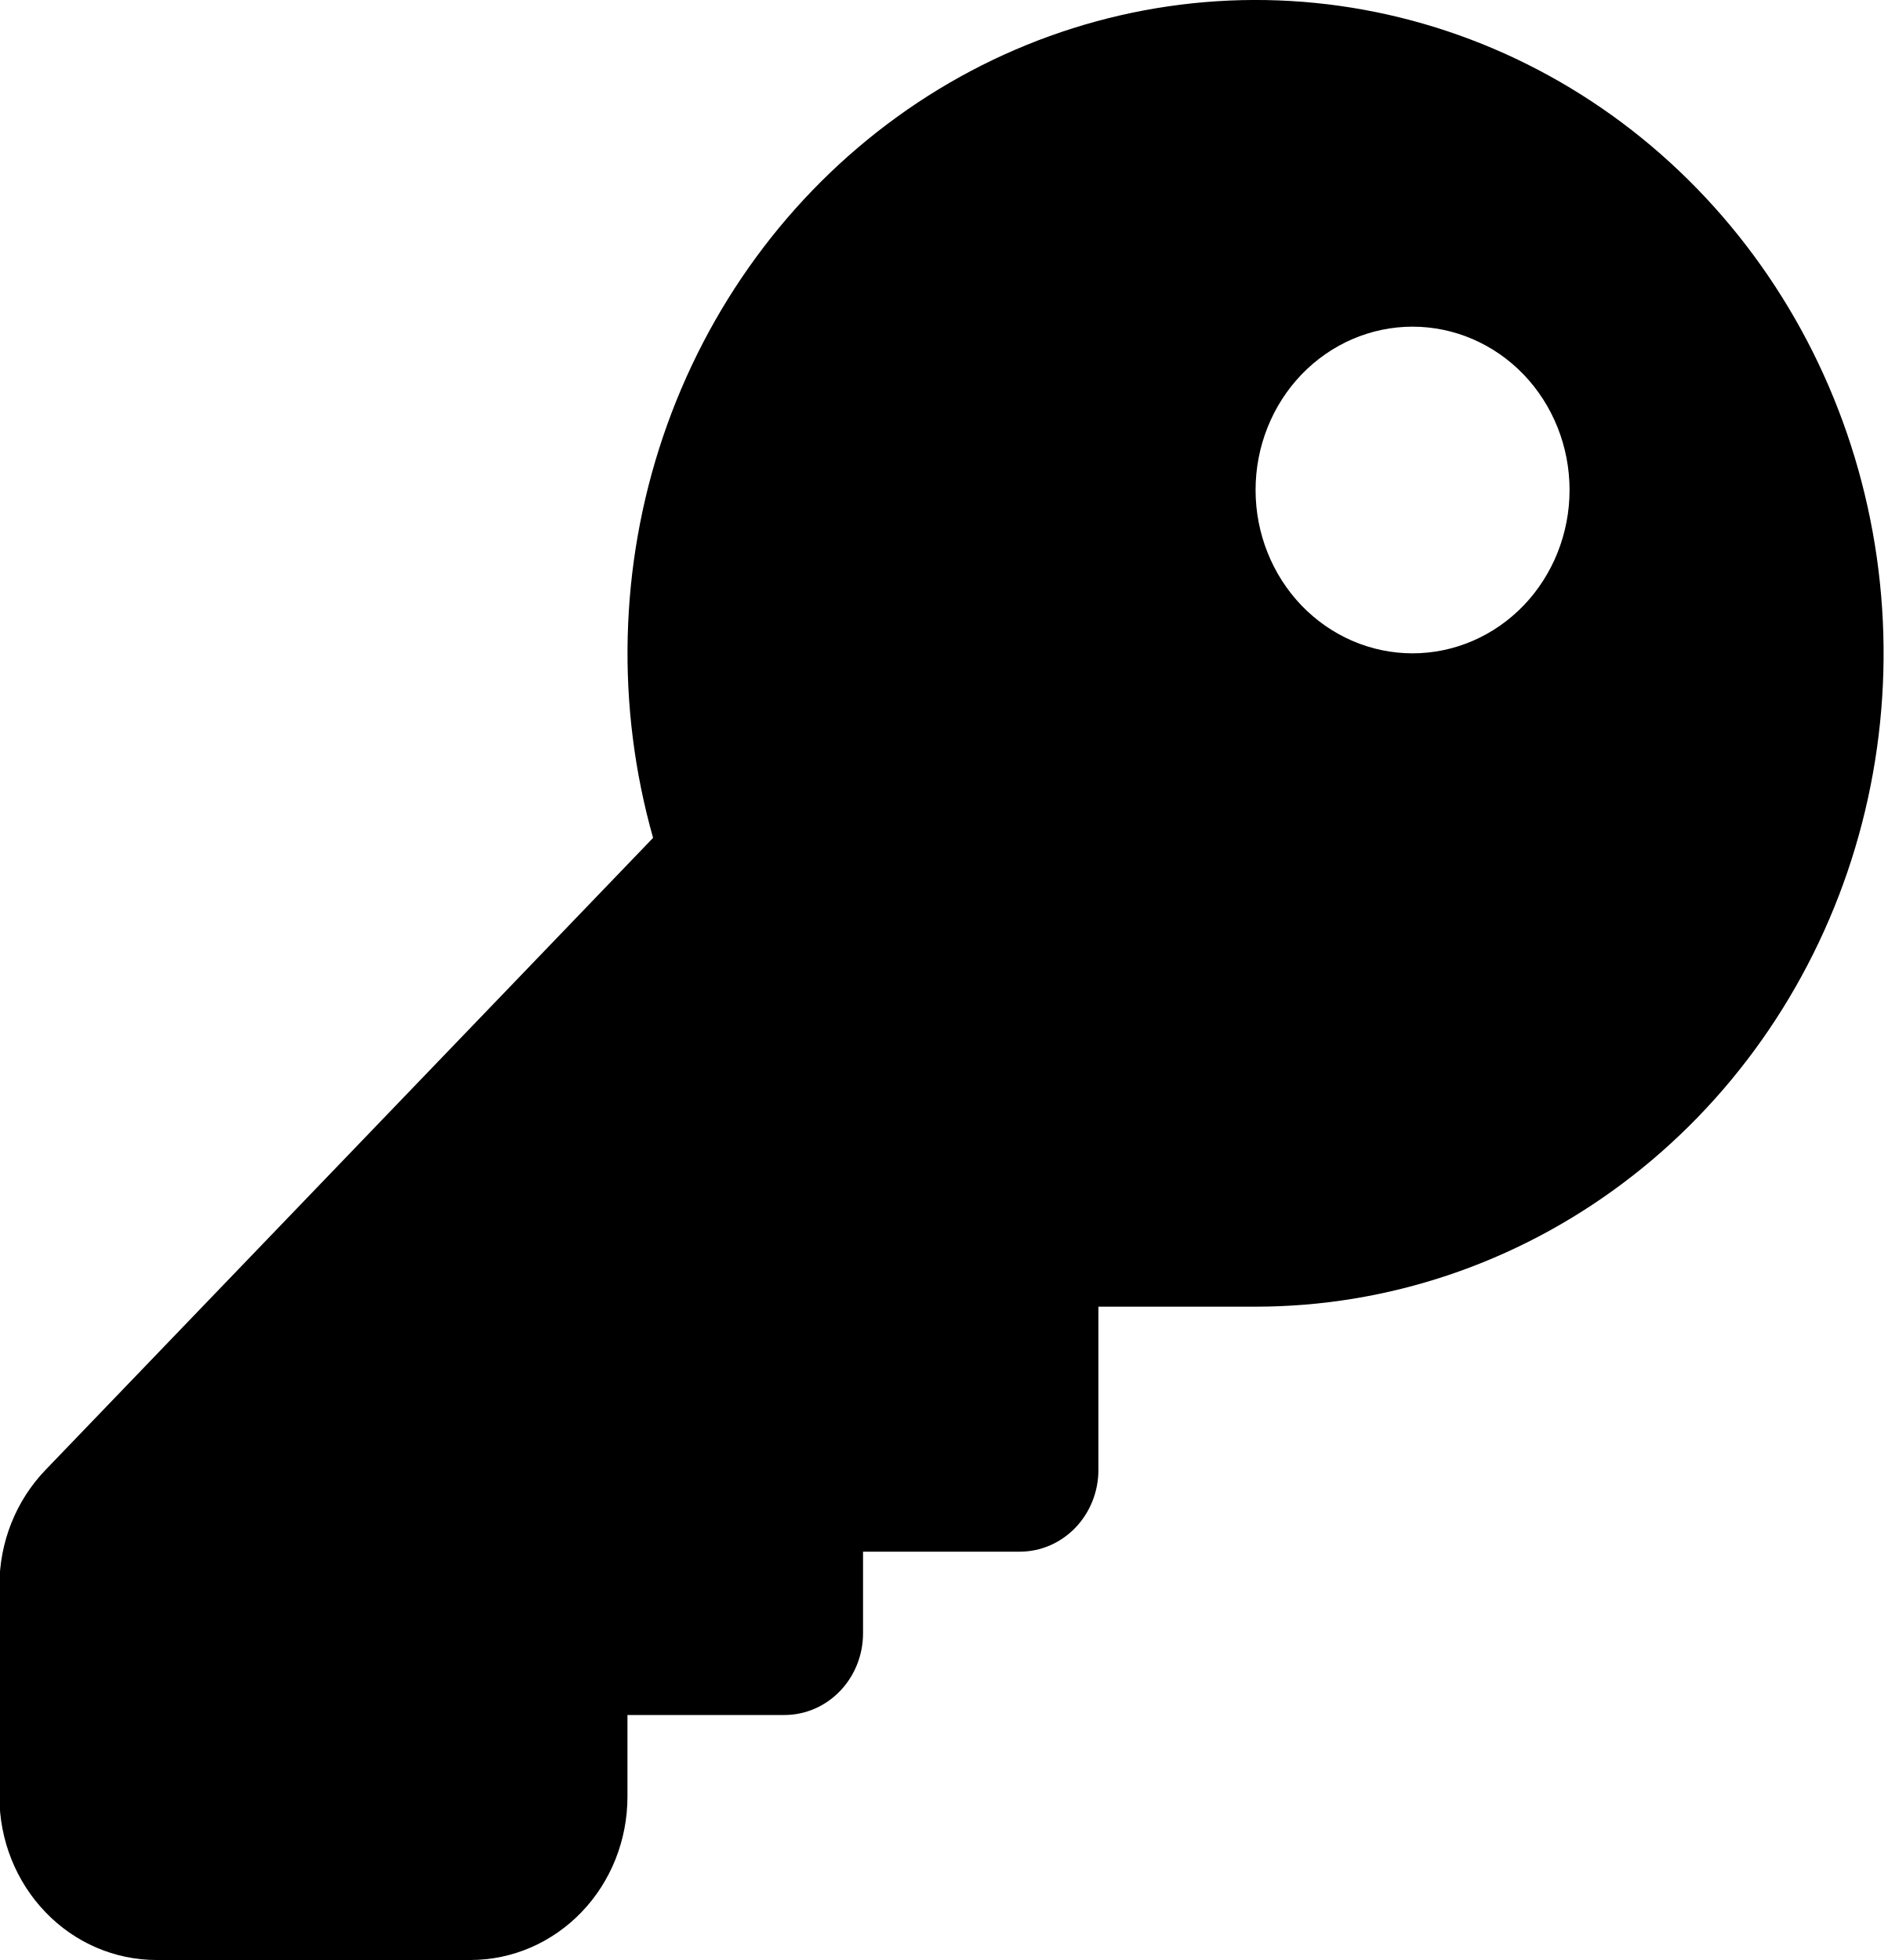
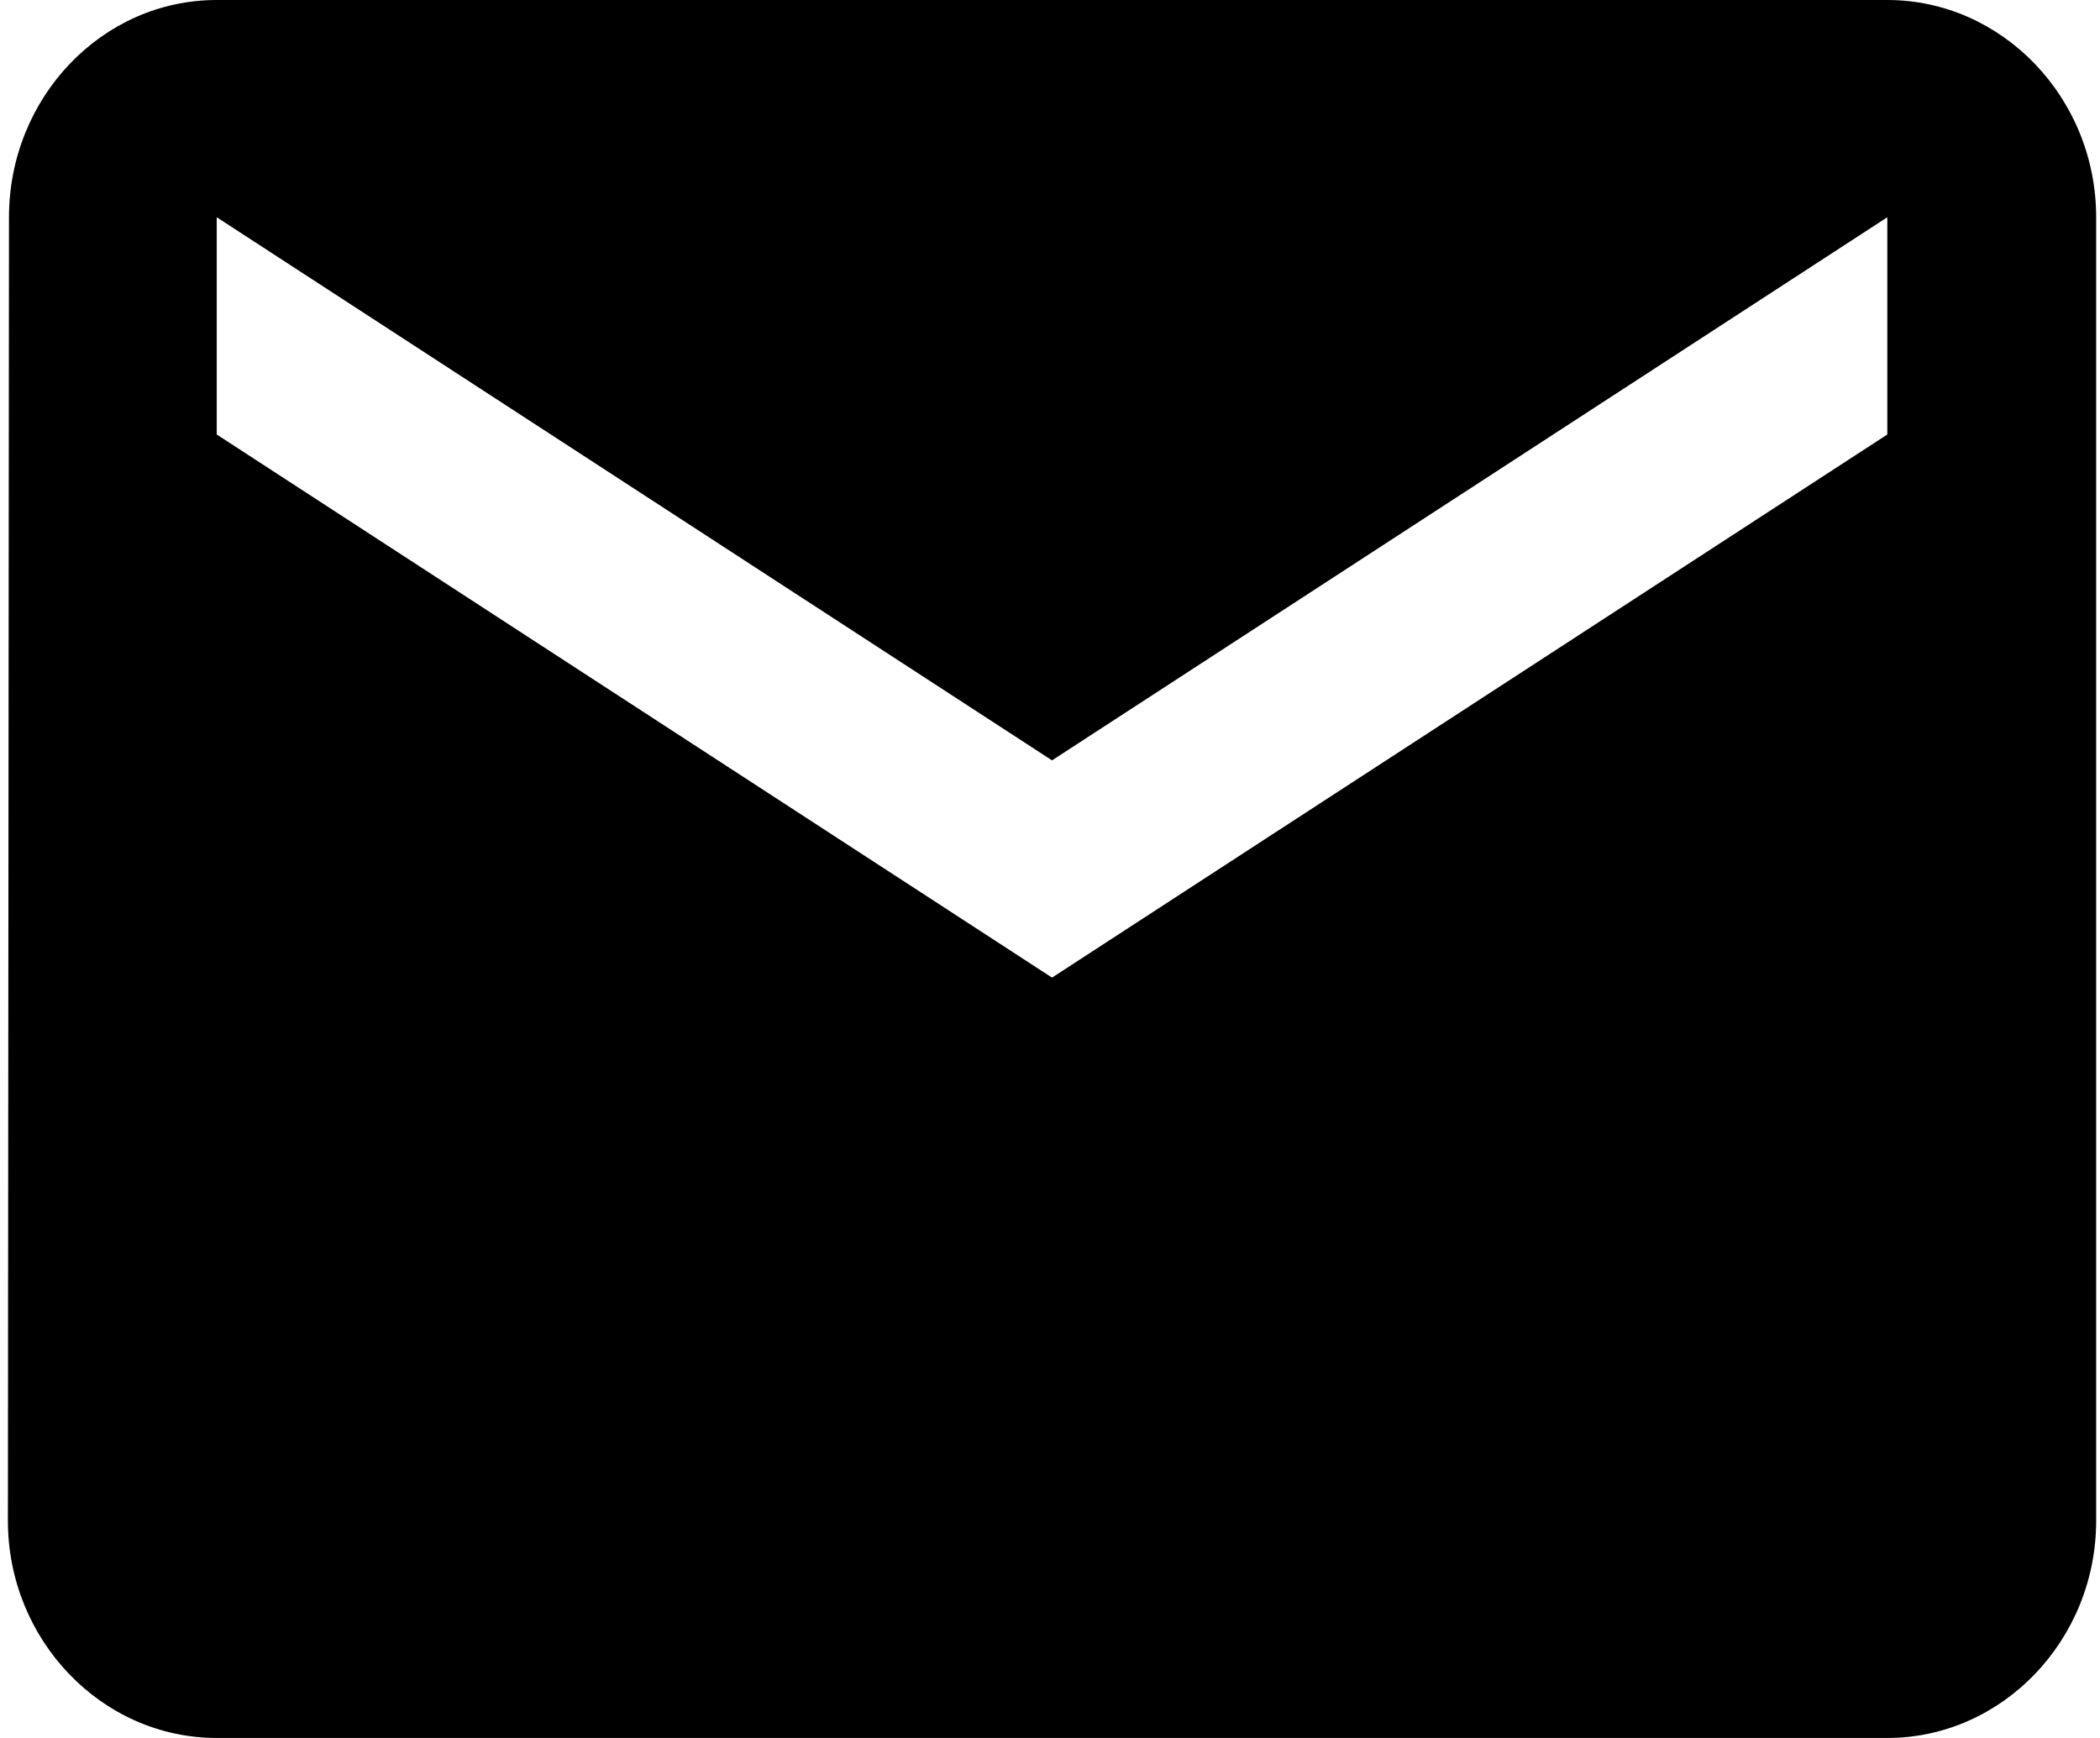
- <svg xmlns="http://www.w3.org/2000/svg" width="26" height="27" viewBox="0 0 26 27" fill="none">
-   <path d="M11.888 21.375V22.5C11.888 22.798 11.774 23.084 11.571 23.295C11.368 23.506 11.093 23.625 10.806 23.625H8.643V24.75C8.643 25.347 8.416 25.919 8.01 26.341C7.604 26.763 7.054 27 6.481 27H2.155C1.581 27 1.031 26.763 0.626 26.341C0.22 25.919 -0.008 25.347 -0.008 24.75V21.841C-0.008 21.244 0.22 20.672 0.626 20.25L8.996 11.542C8.483 9.729 8.531 7.794 9.134 6.012C9.738 4.229 10.865 2.689 12.357 1.61C13.848 0.531 15.629 -0.031 17.445 0.001C19.261 0.034 21.022 0.661 22.477 1.793C23.931 2.925 25.007 4.505 25.55 6.308C26.093 8.112 26.077 10.047 25.504 11.841C24.93 13.634 23.829 15.194 22.355 16.299C20.882 17.405 19.111 18 17.295 18H15.13V20.25C15.13 20.548 15.016 20.834 14.813 21.045C14.61 21.256 14.335 21.375 14.048 21.375H11.885H11.888ZM19.457 9C20.031 9 20.581 8.763 20.987 8.341C21.392 7.919 21.62 7.347 21.62 6.75C21.62 6.153 21.392 5.581 20.987 5.159C20.581 4.737 20.031 4.5 19.457 4.5C18.884 4.5 18.334 4.737 17.928 5.159C17.523 5.581 17.295 6.153 17.295 6.75C17.295 7.347 17.523 7.919 17.928 8.341C18.334 8.763 18.884 9 19.457 9Z" fill="black" />
+ <svg xmlns="http://www.w3.org/2000/svg" width="29" height="24" viewBox="0 0 29 24" fill="none">
+   <path d="M26.063 0H2.993C1.407 0 0.124 1.35 0.124 3L0.109 21C0.109 22.65 1.407 24 2.993 24H26.063C27.649 24 28.947 22.65 28.947 21V3C28.947 1.35 27.649 0 26.063 0ZM26.063 6L14.528 13.5L2.993 6V3L14.528 10.5L26.063 3V6Z" fill="black" />
</svg>
